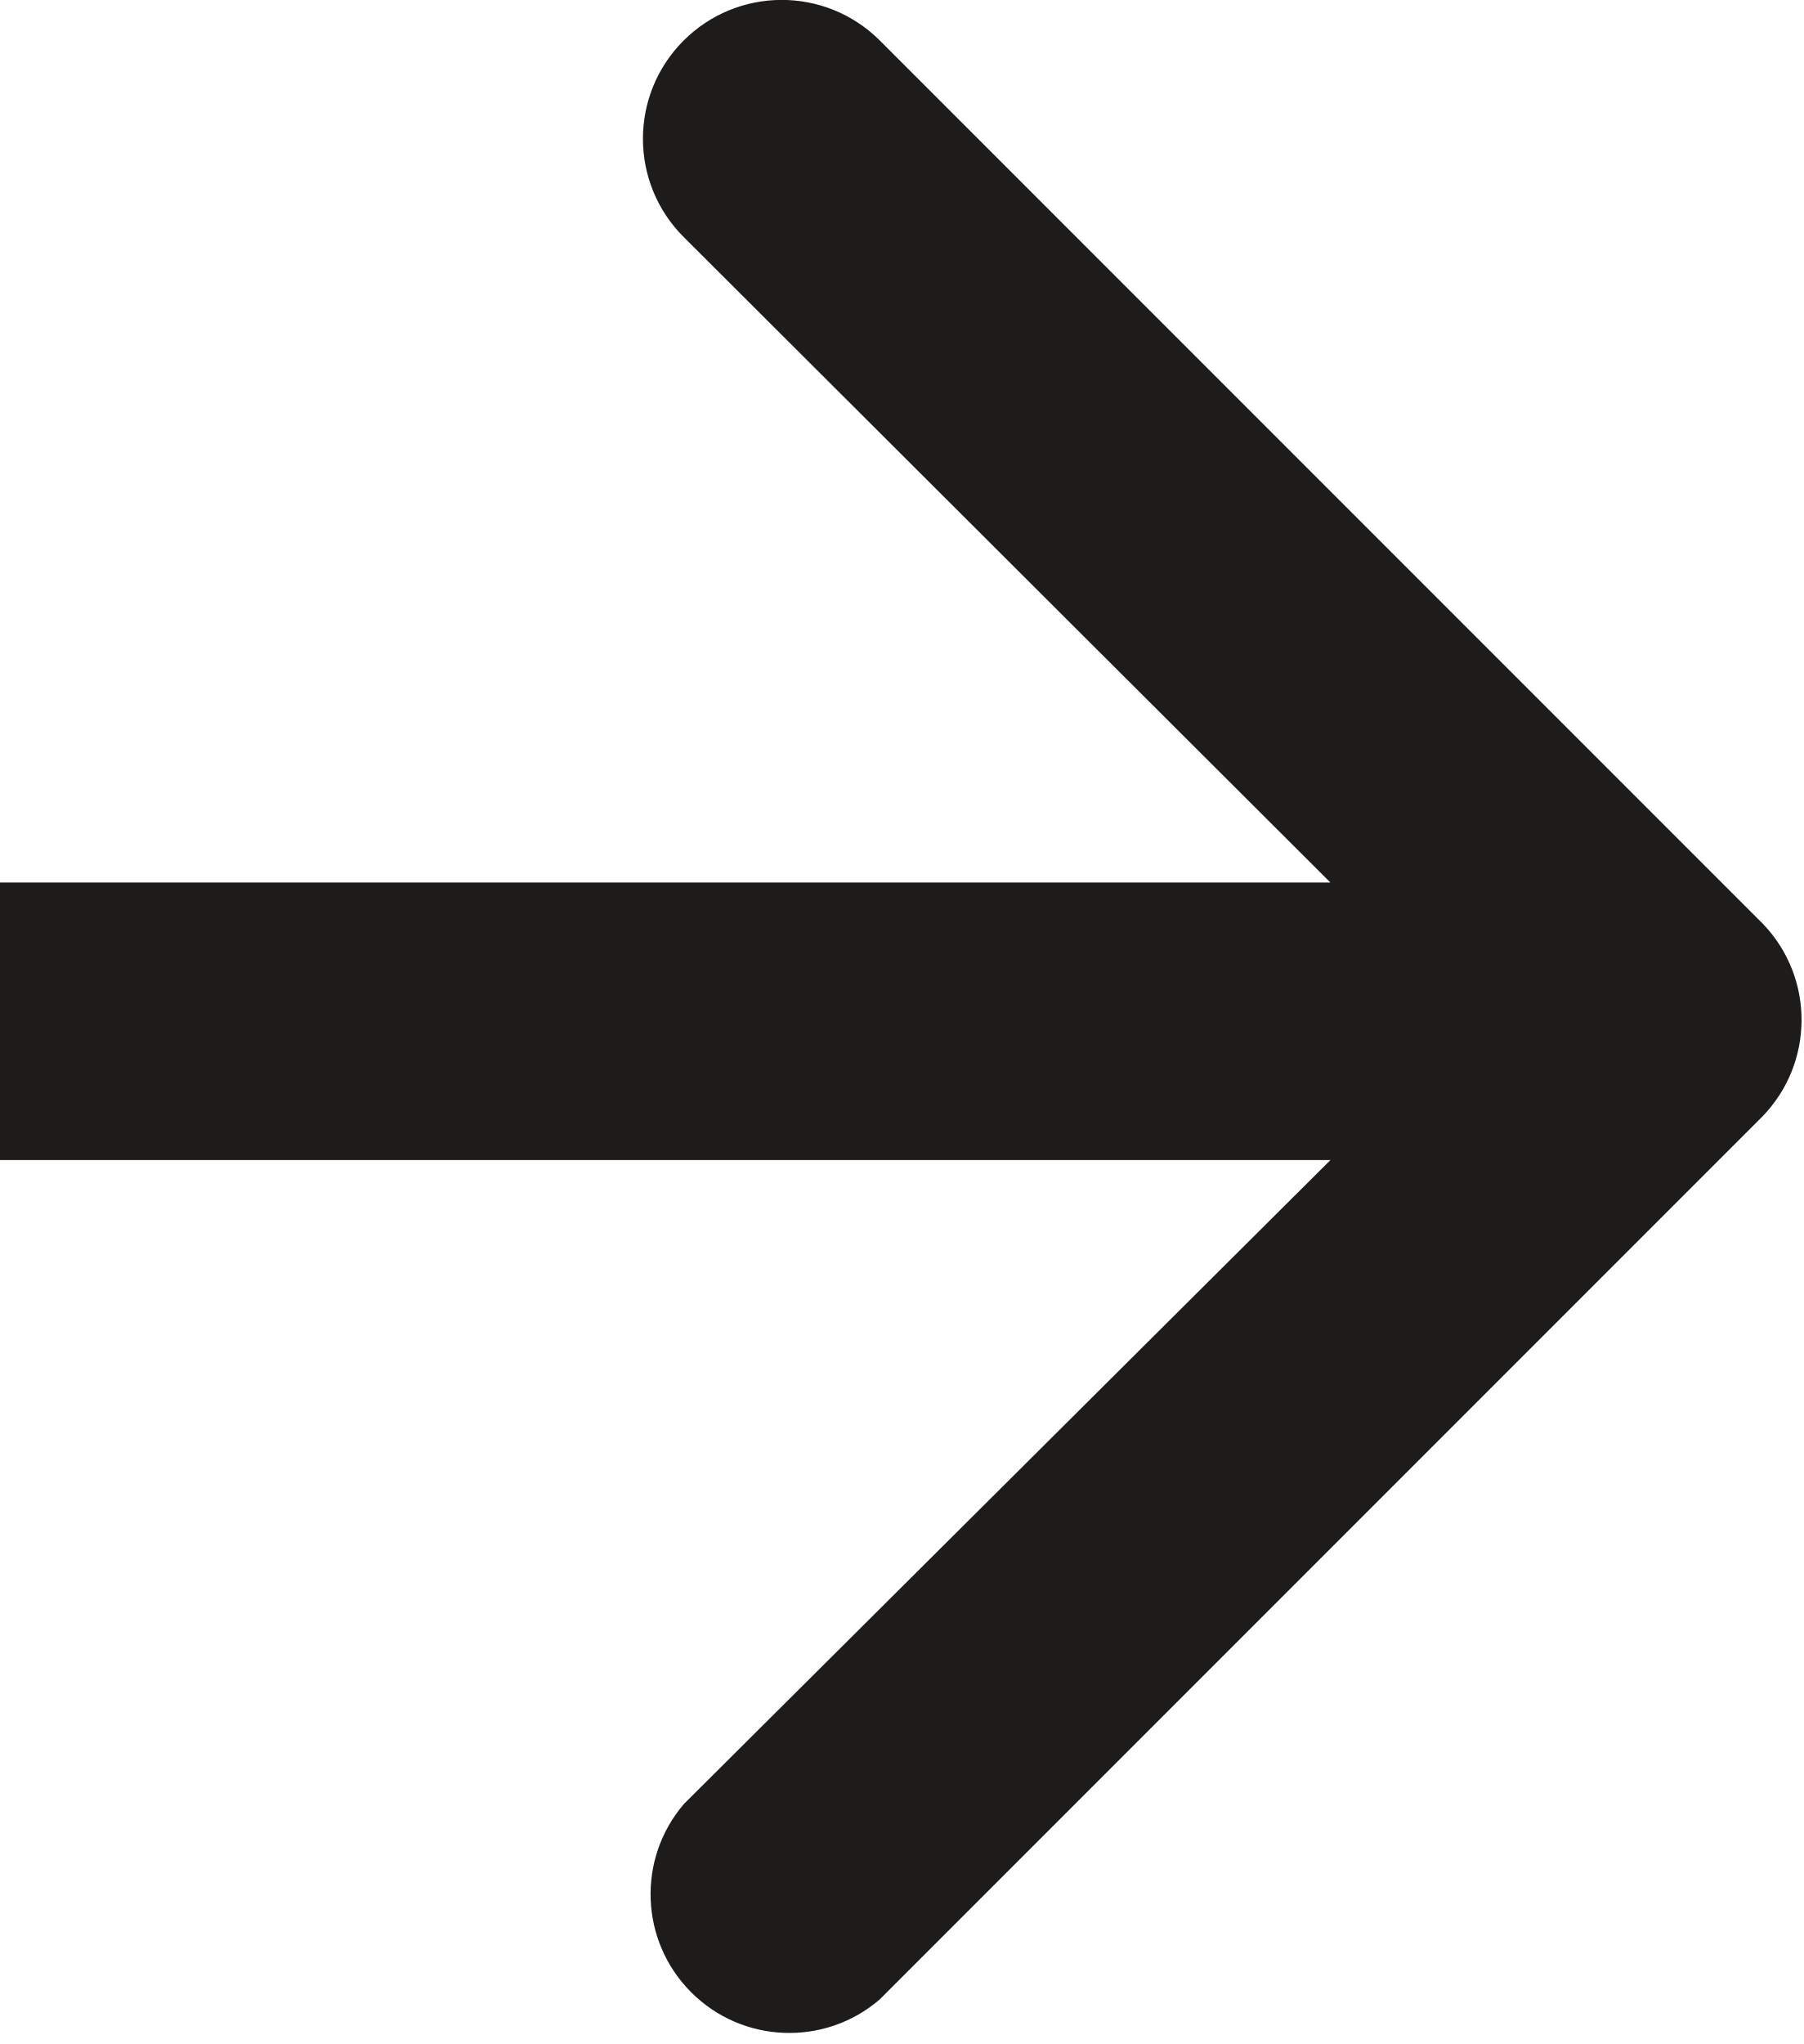
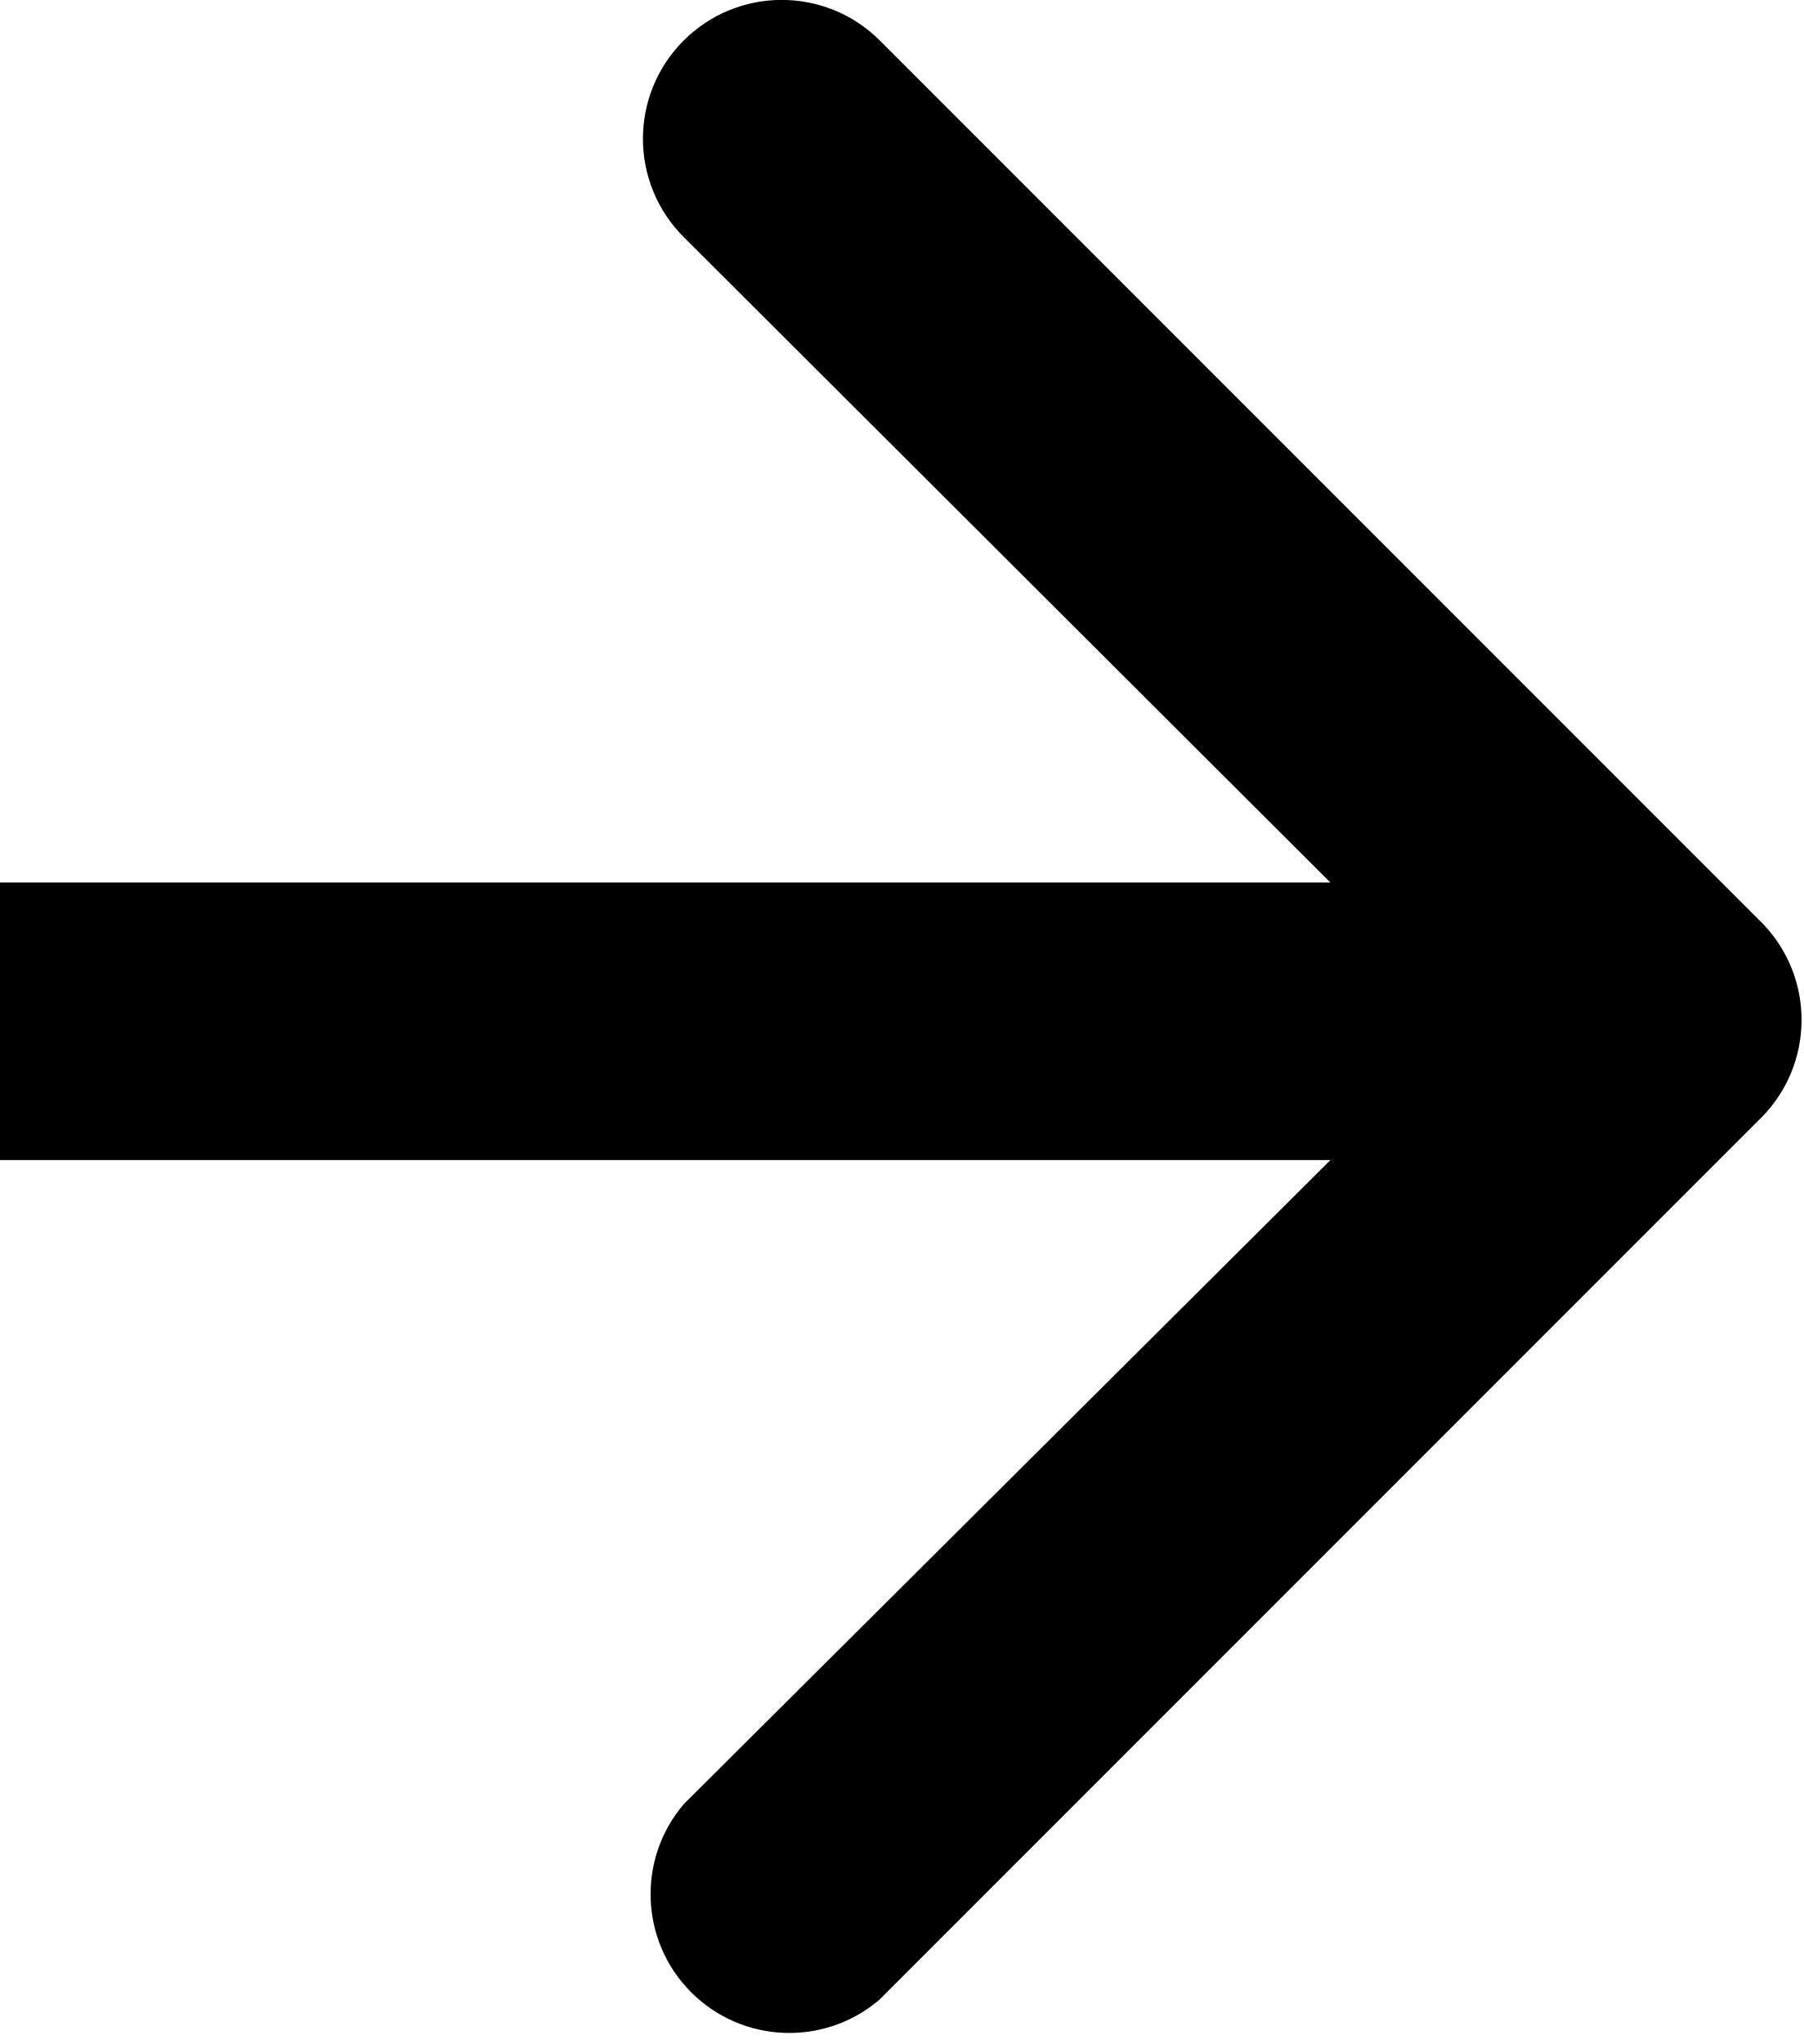
<svg xmlns="http://www.w3.org/2000/svg" width="13" height="14.73" viewBox="0 0 13 14.73">
-   <path fill="#1d1c1b" d="M12.71 6.66L6.34.29a1 1 0 0 0-1.41 1.42l4.66 4.65H0v2h9.59L4.93 13a1 1 0 0 0 1.41 1.41l6.36-6.36a1 1 0 0 0 .01-1.39z" />
+   <path d="M12.71 6.66L6.34.29a1 1 0 0 0-1.41 1.42l4.66 4.65H0v2h9.59L4.93 13a1 1 0 0 0 1.41 1.41l6.36-6.36a1 1 0 0 0 .01-1.39z" />
</svg>
